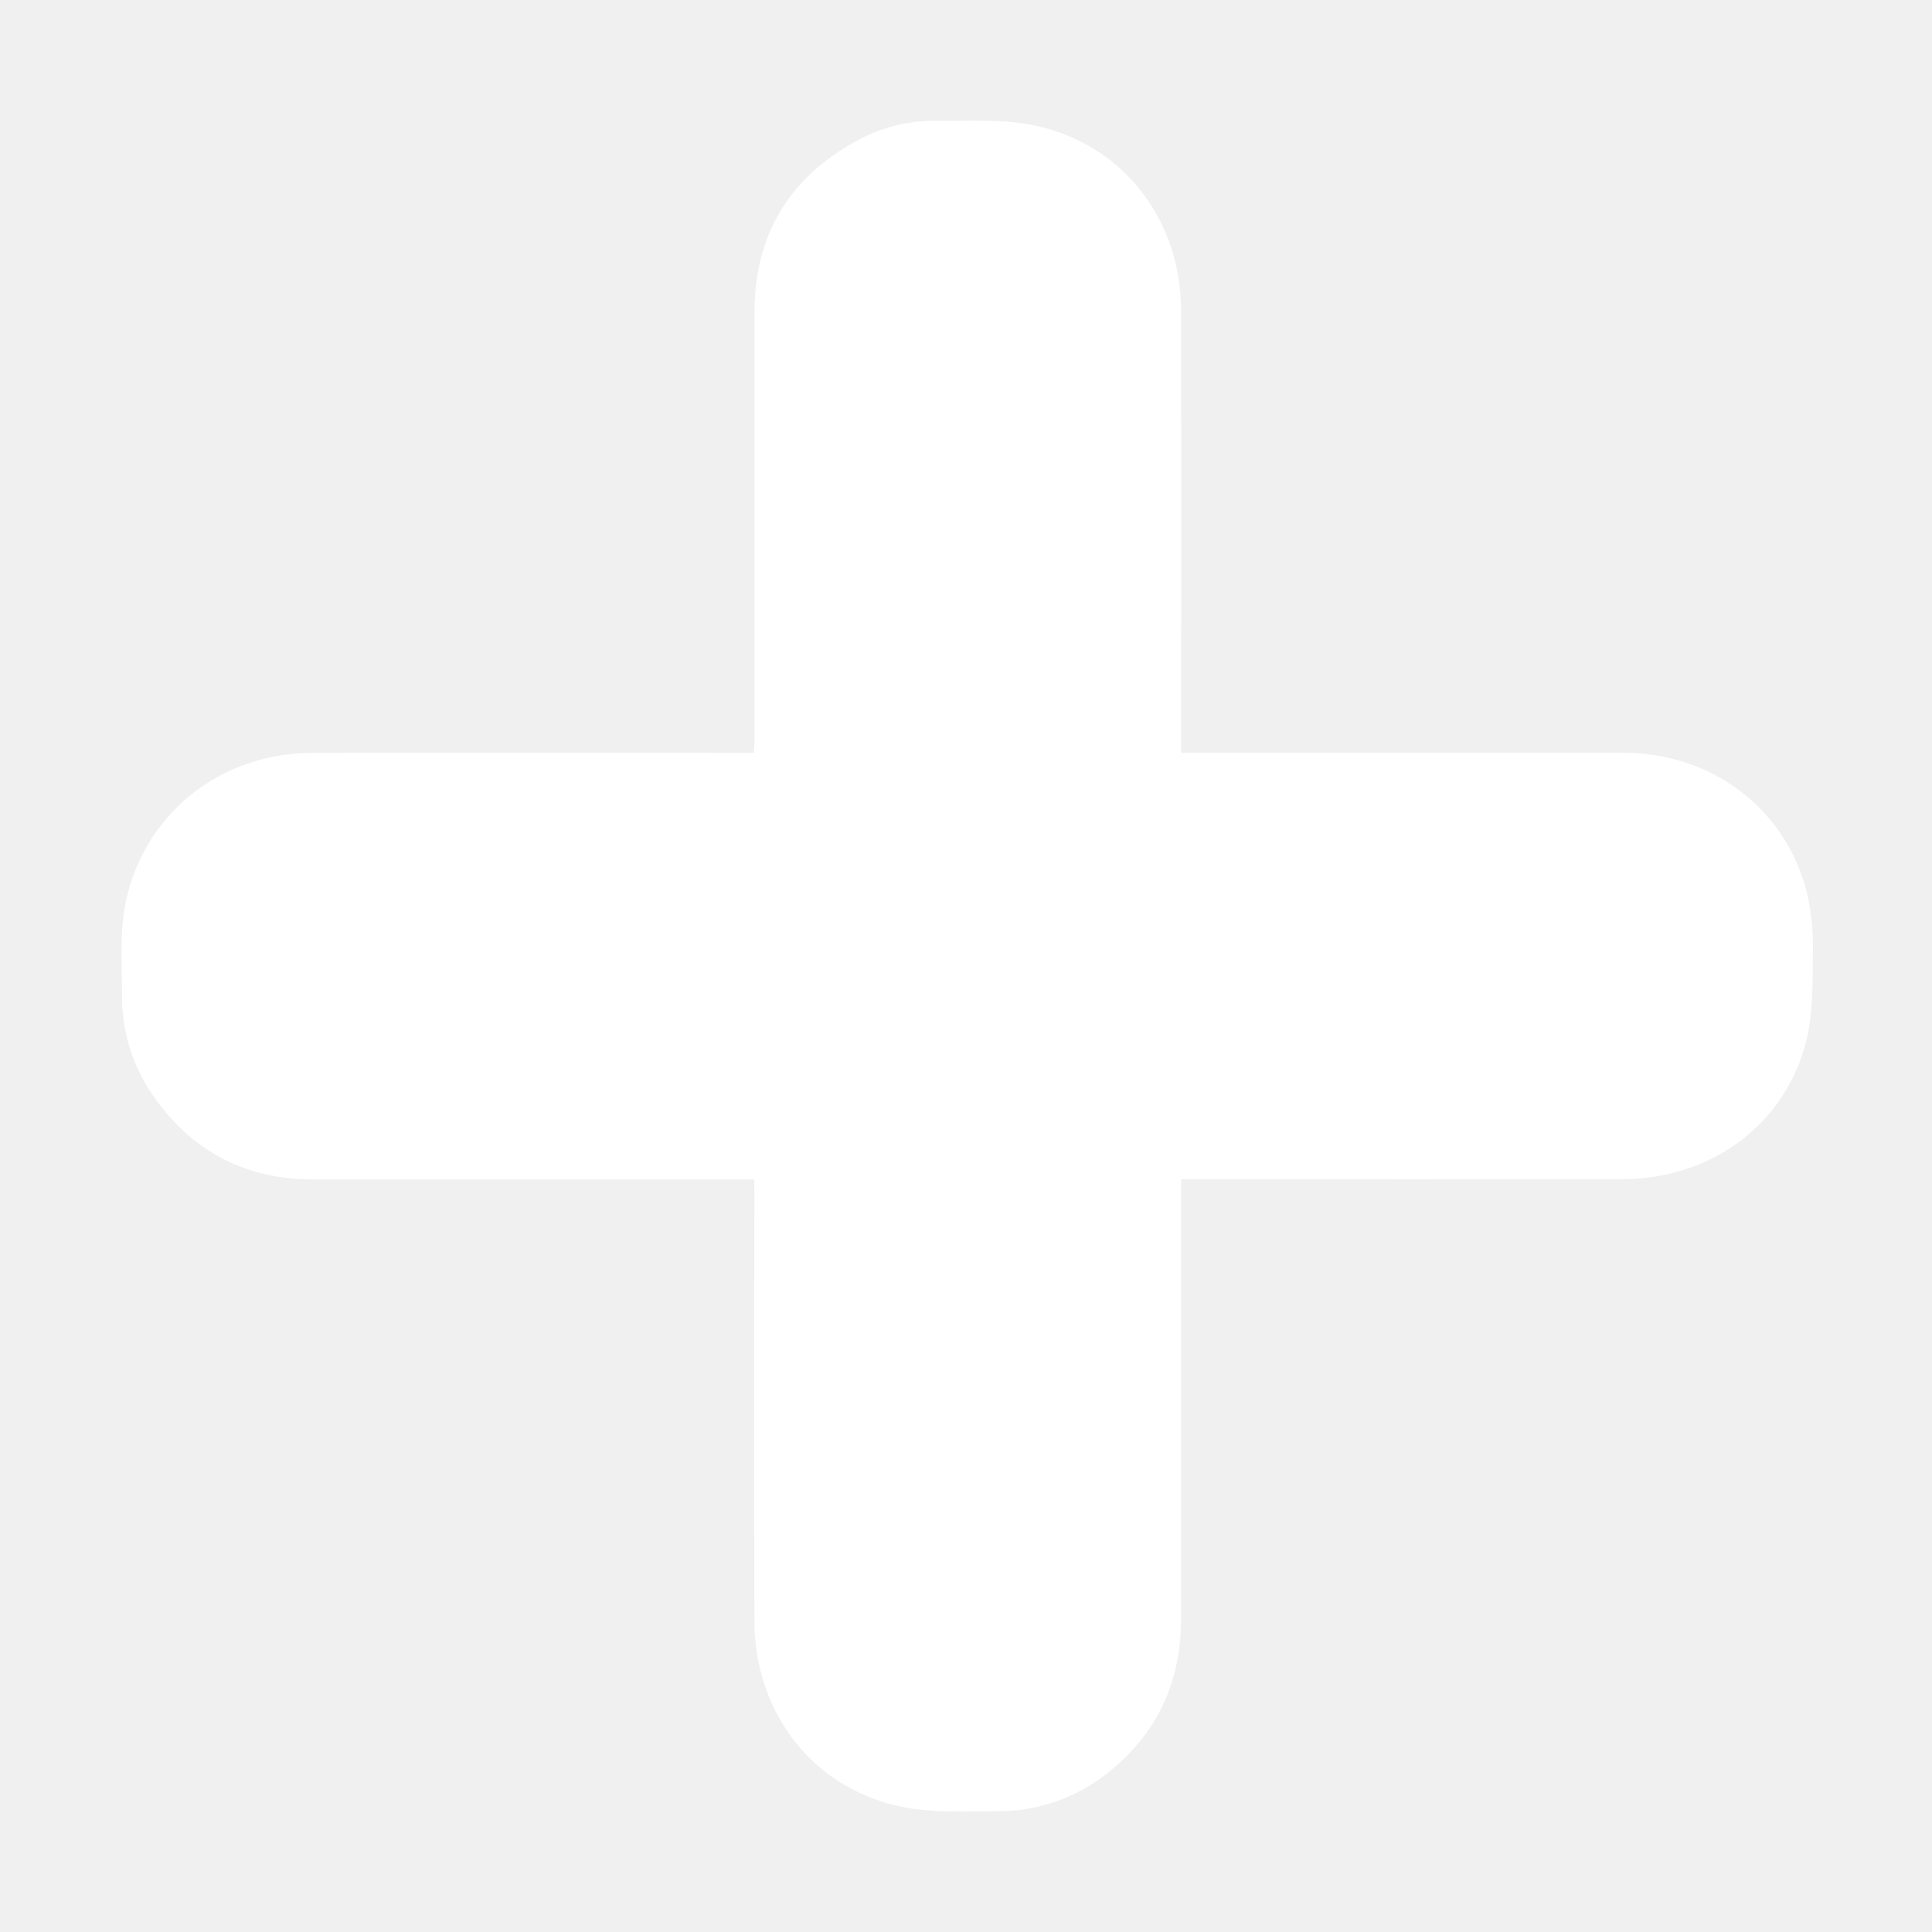
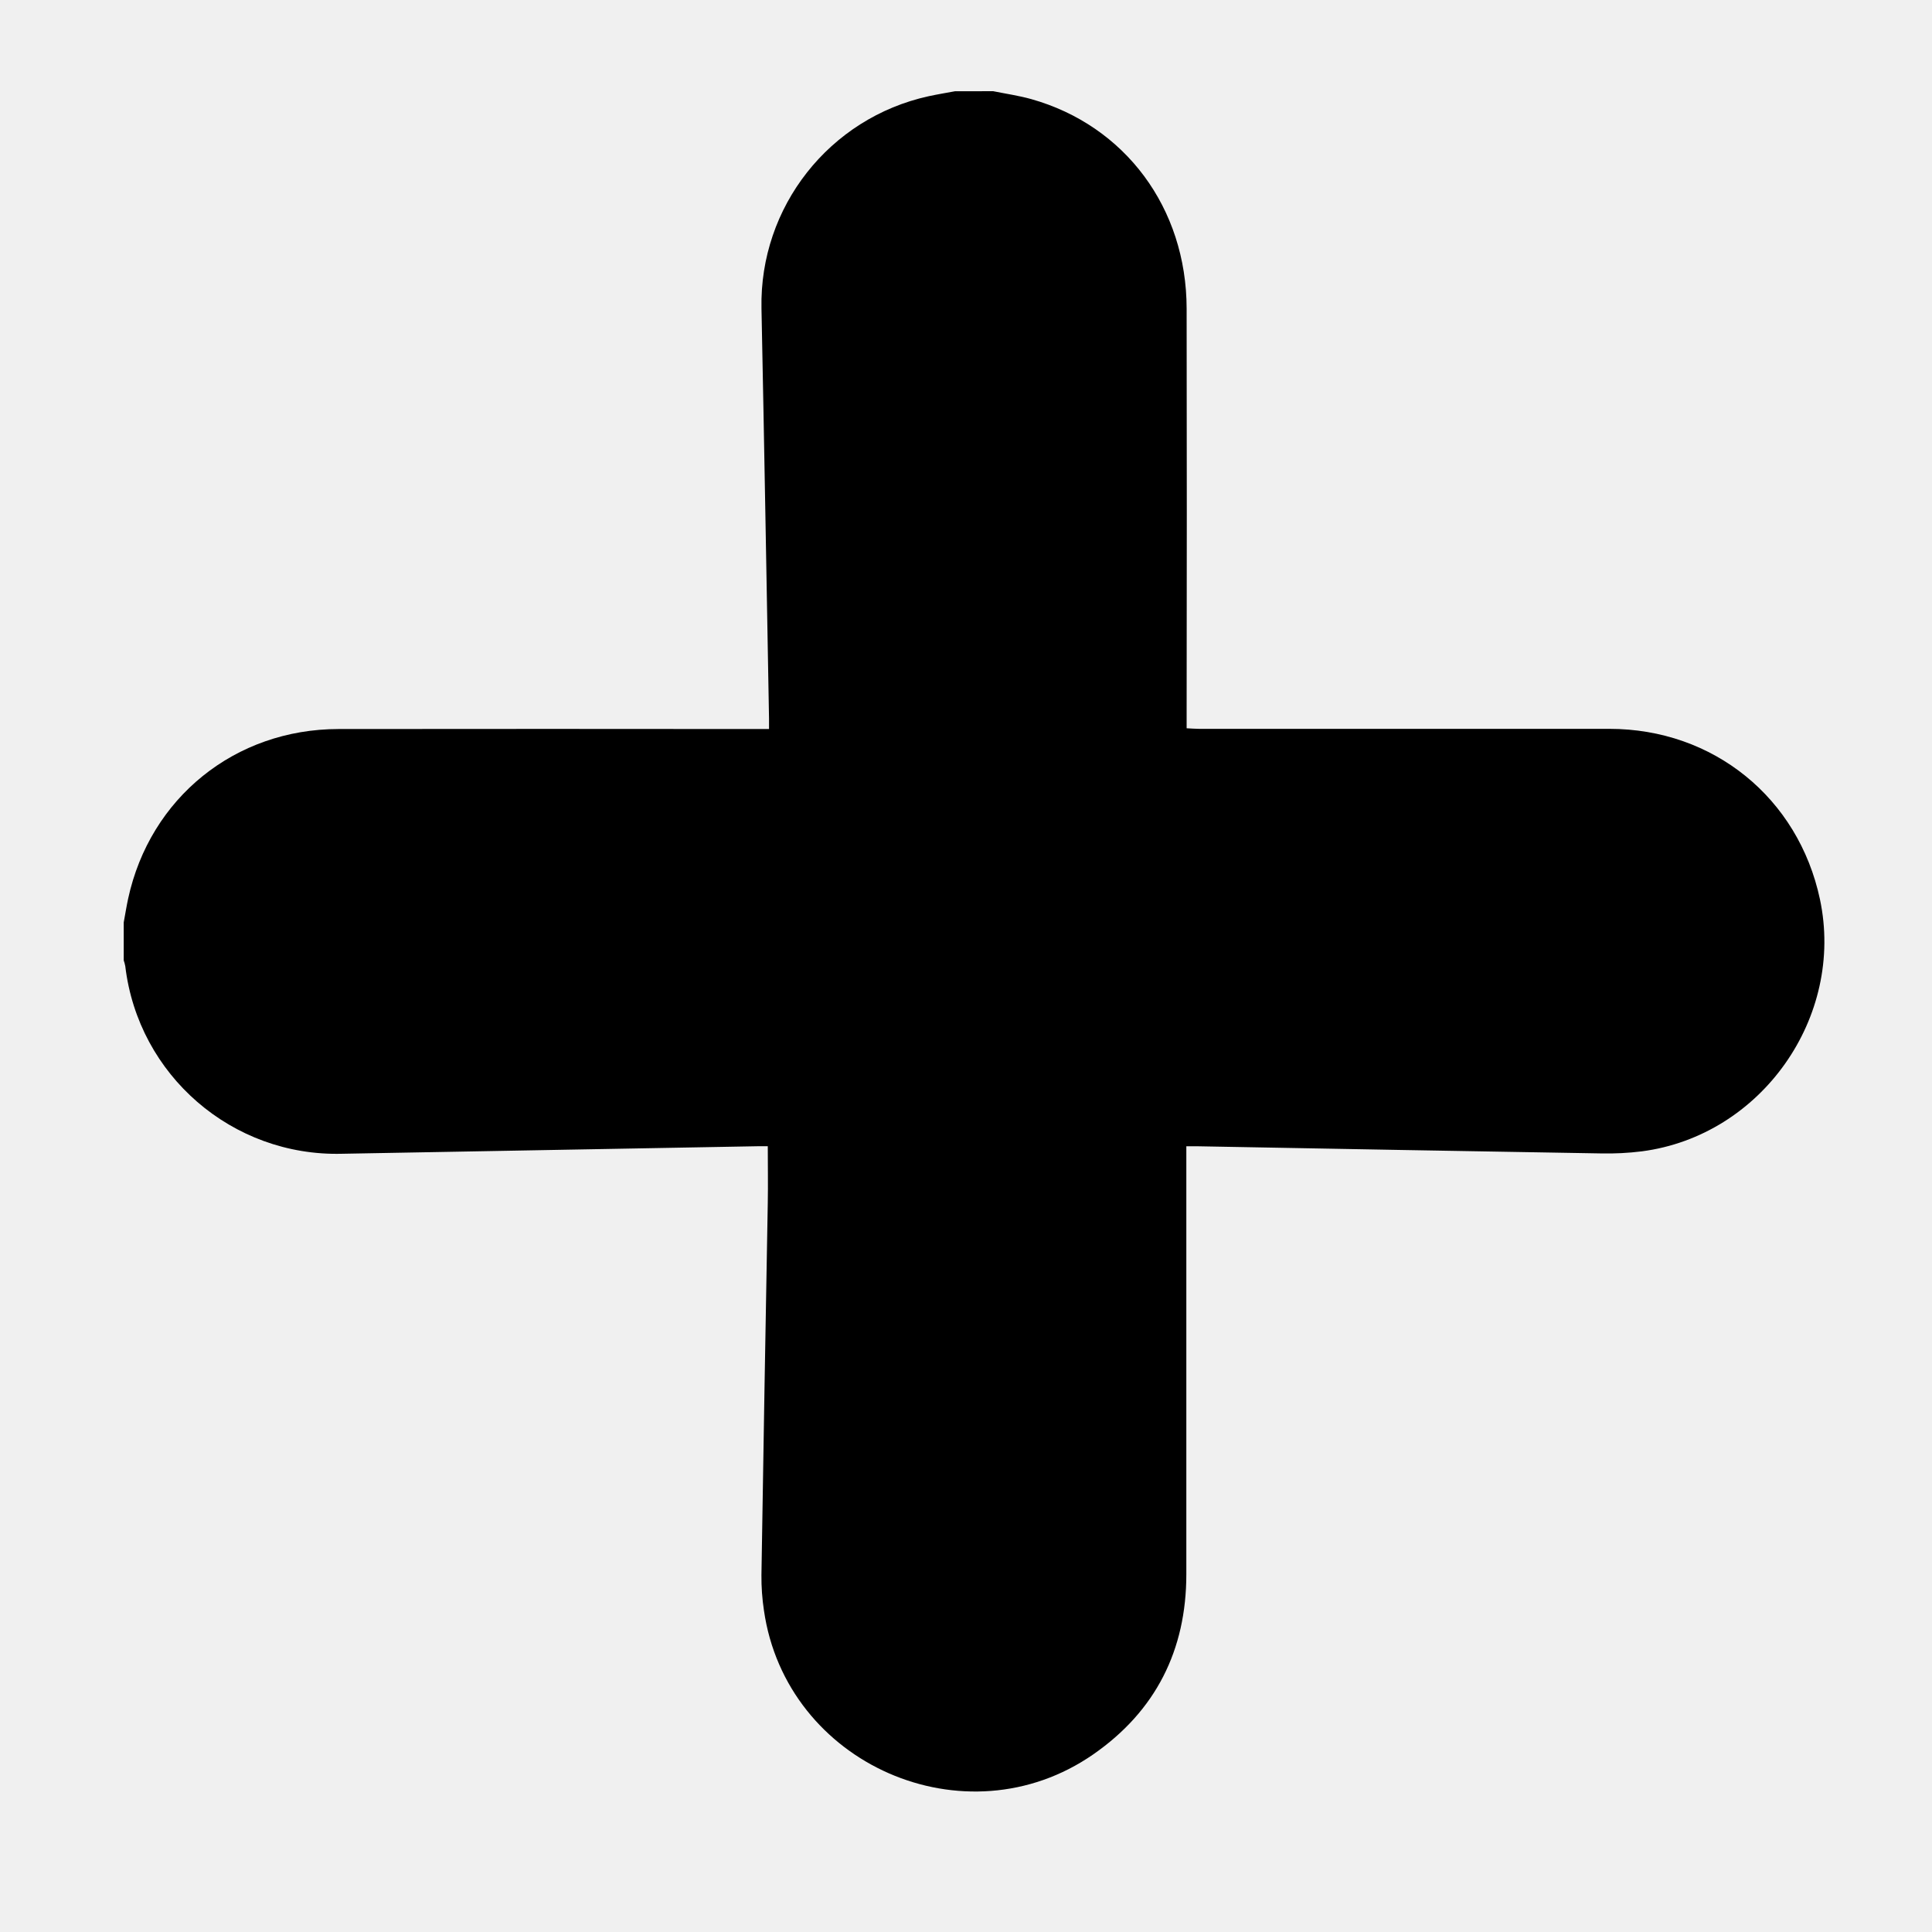
- <svg xmlns="http://www.w3.org/2000/svg" viewBox="0 0 512 512">
-   <path d="m199.89 312.57h-4.14q-56.3 0-112.58 0c-17.47 0-31.56-6.93-41.83-21.13a45.83 45.83 0 0 1 -9-27.61c0-8.94-.82-17.94 1.43-26.78 5.73-22.5 25.36-37.52 49.31-37.55q56.3-.06 112.59 0h4.1c.07-1.42.18-2.63.18-3.85q0-56.43 0-112.88c0-20.31 9-35.48 26.81-45.31a42.82 42.82 0 0 1 21.65-5.46c8.26.12 16.72-.47 24.75 1.05 23.84 4.49 39.84 24.68 39.84 49.31q.09 56.43 0 112.88v4.24h3.84q56.6 0 113.18 0c23.57 0 43.09 14.66 48.79 36.92a64.59 64.59 0 0 1 1.62 16.49c-.07 7.56.09 15.36-1.67 22.61-5.43 22.4-25.2 37-48.95 37q-56.3.07-112.59 0h-4.22v3.82q0 56.3 0 112.59c0 15.92-5.66 29.3-17.89 39.64a46.41 46.41 0 0 1 -30.55 11.44c-8.26 0-16.72.49-24.75-1-24-4.54-39.86-24.73-39.9-49.6q-.09-56.3 0-112.59z" fill="#fff" />
+ <svg xmlns="http://www.w3.org/2000/svg" id="Layer_1" data-name="Layer 1" viewBox="0 0 512 512">
+   <path d="M263.21,24.17c3.36.68,6.78,1.17,10.07,2.09,24.9,7,41.15,28.89,41.19,55.5q.09,54,0,108.06V193c1.22.06,2.25.15,3.28.15q54.38,0,108.75,0c27.55,0,50.07,18.28,55.8,45.15,6.65,31.25-15.53,62.7-47.22,66.82a74.39,74.39,0,0,1-10.76.55q-53.56-.9-107.12-1.9c-.83,0-1.66,0-2.81,0v3.06q0,55.19,0,110.36c0,20.15-8.14,36.27-24.67,47.74-33.87,23.49-81.43,2.62-87.27-38.17a59,59,0,0,1-.66-9.38q.78-49.32,1.68-98.62c.09-4.89,0-9.78,0-15-.73,0-1.62,0-2.5,0q-55.17,1-110.33,2a56.39,56.39,0,0,1-57.44-49.71,10.61,10.61,0,0,0-.41-1.54V244.44c.39-2.1.72-4.22,1.17-6.3,5.81-26.73,28.32-44.91,55.73-44.94q55.5-.06,111,0h3.11c0-1.12,0-1.94,0-2.77-.66-36.23-1.26-72.46-2-108.69a56.38,56.38,0,0,1,44.3-56.24c2.31-.5,4.64-.88,7-1.32Z" />
</svg>
